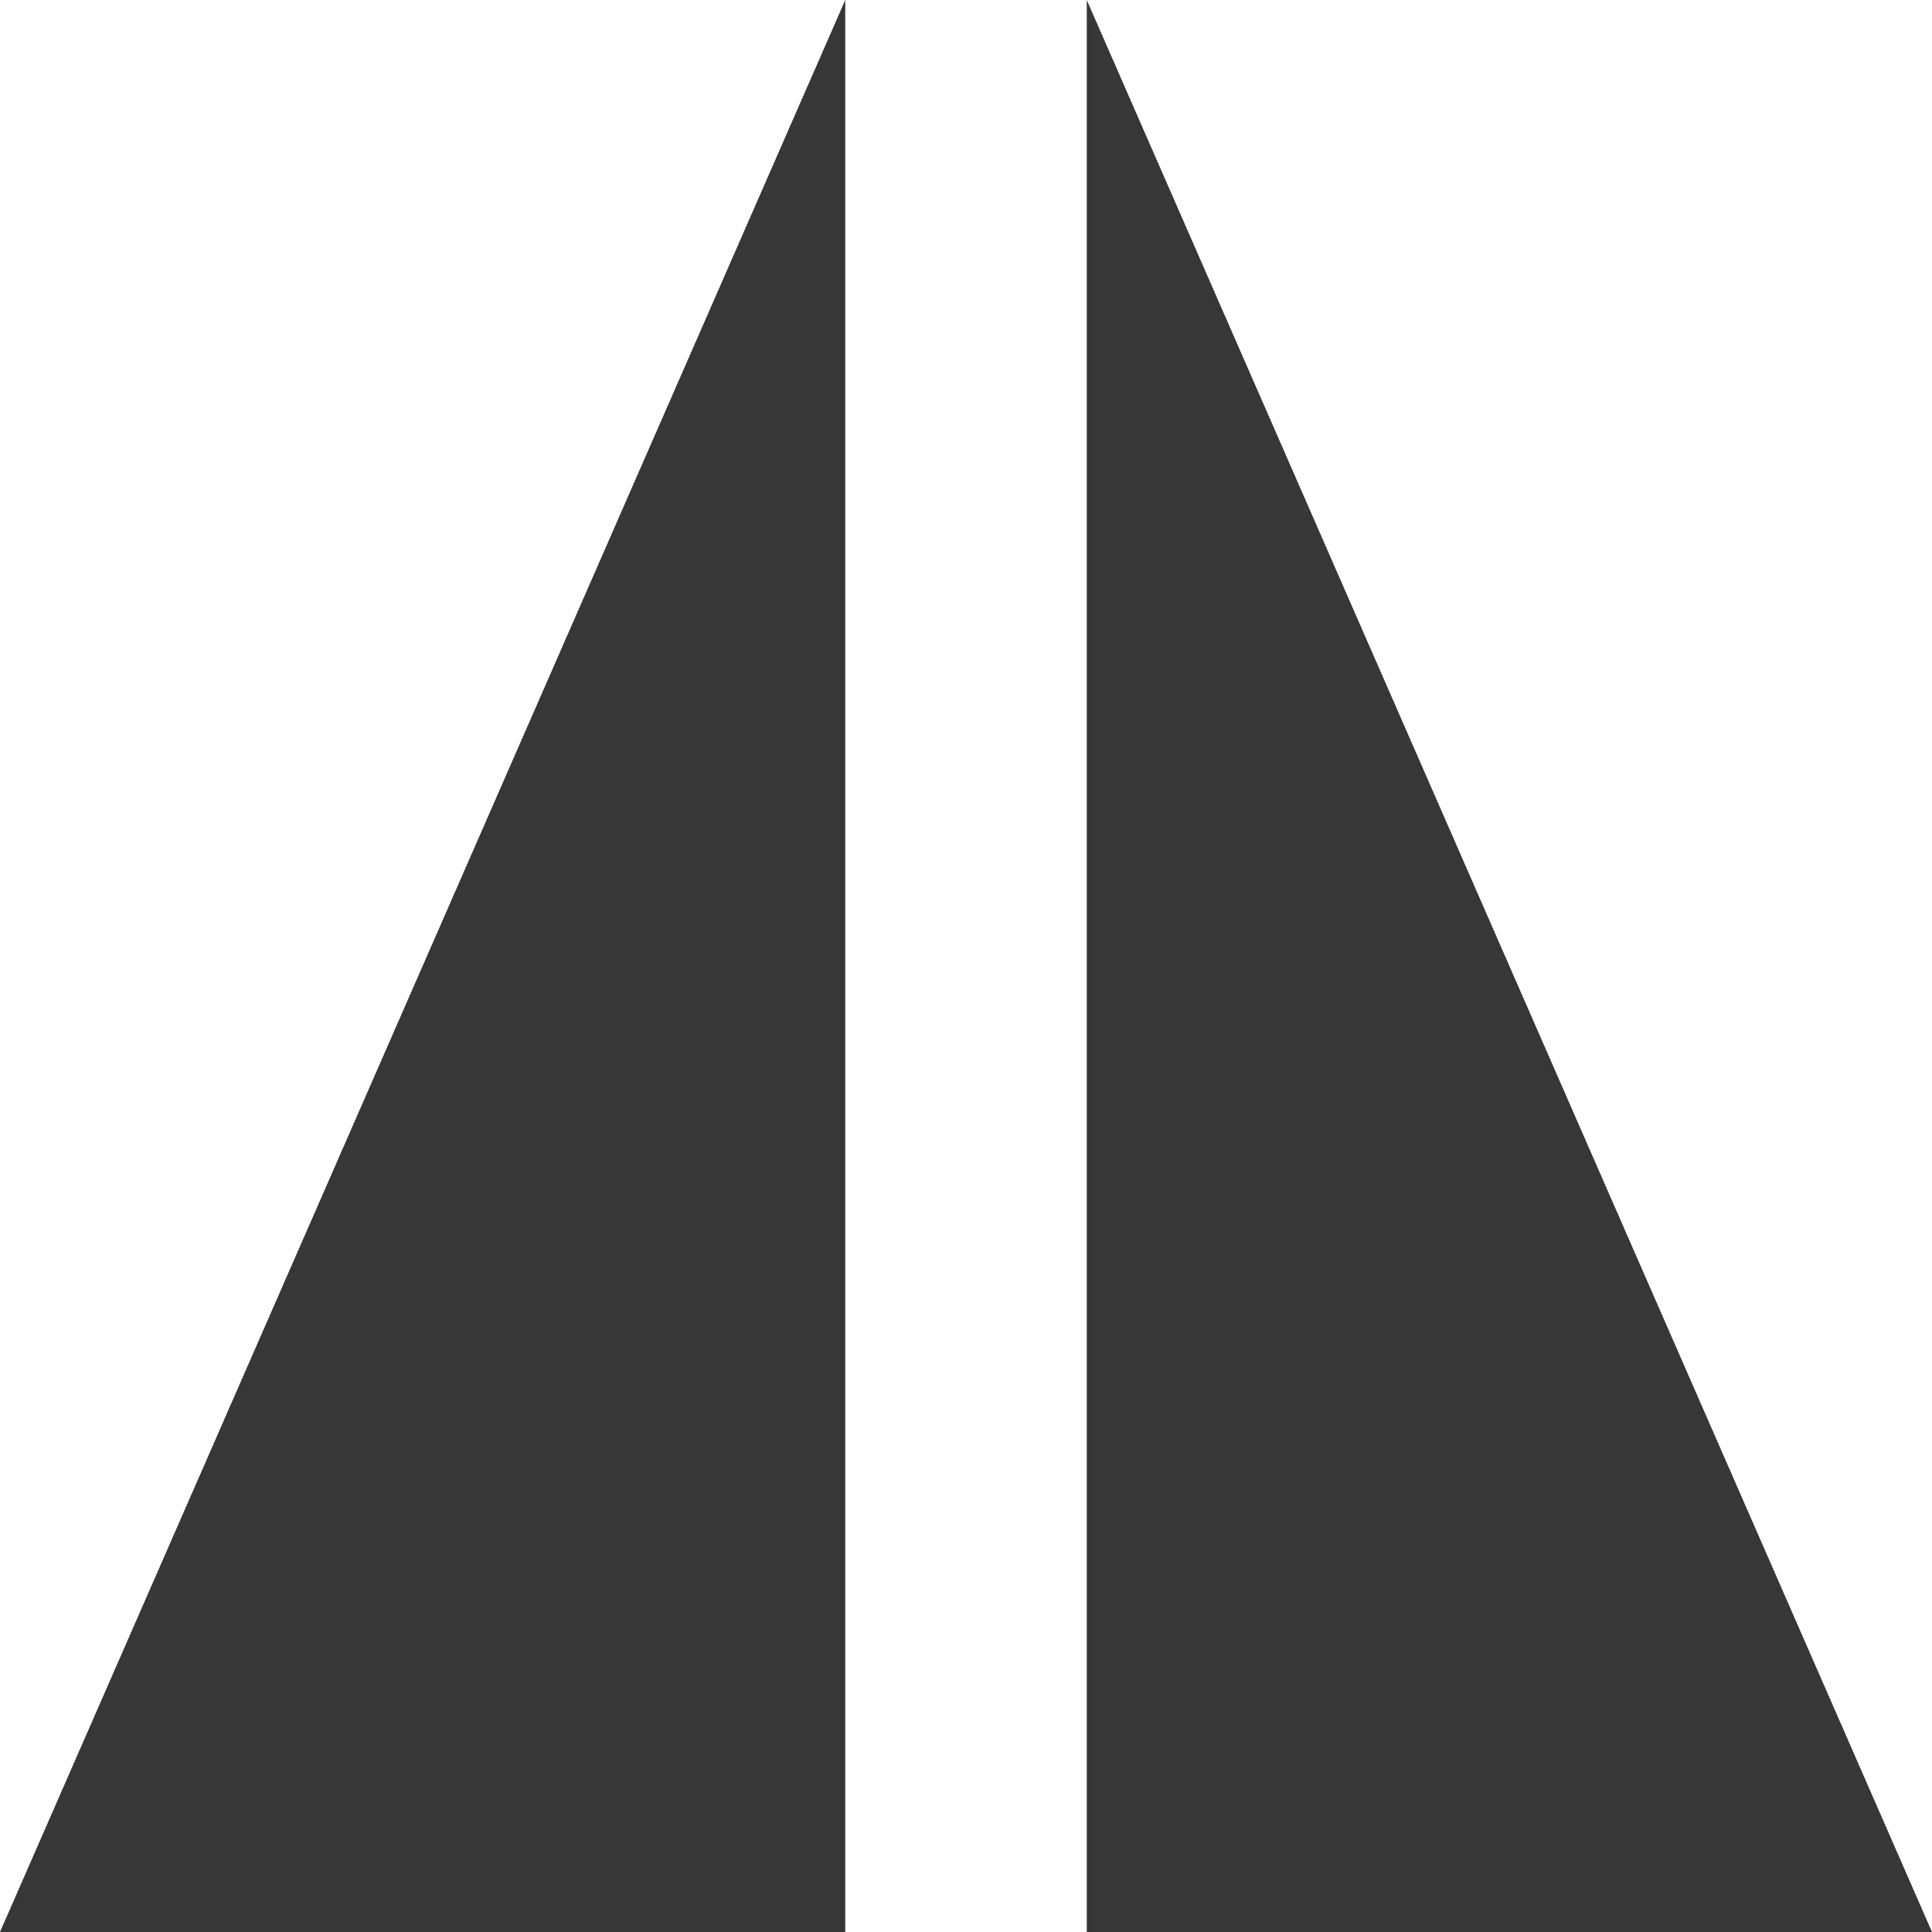
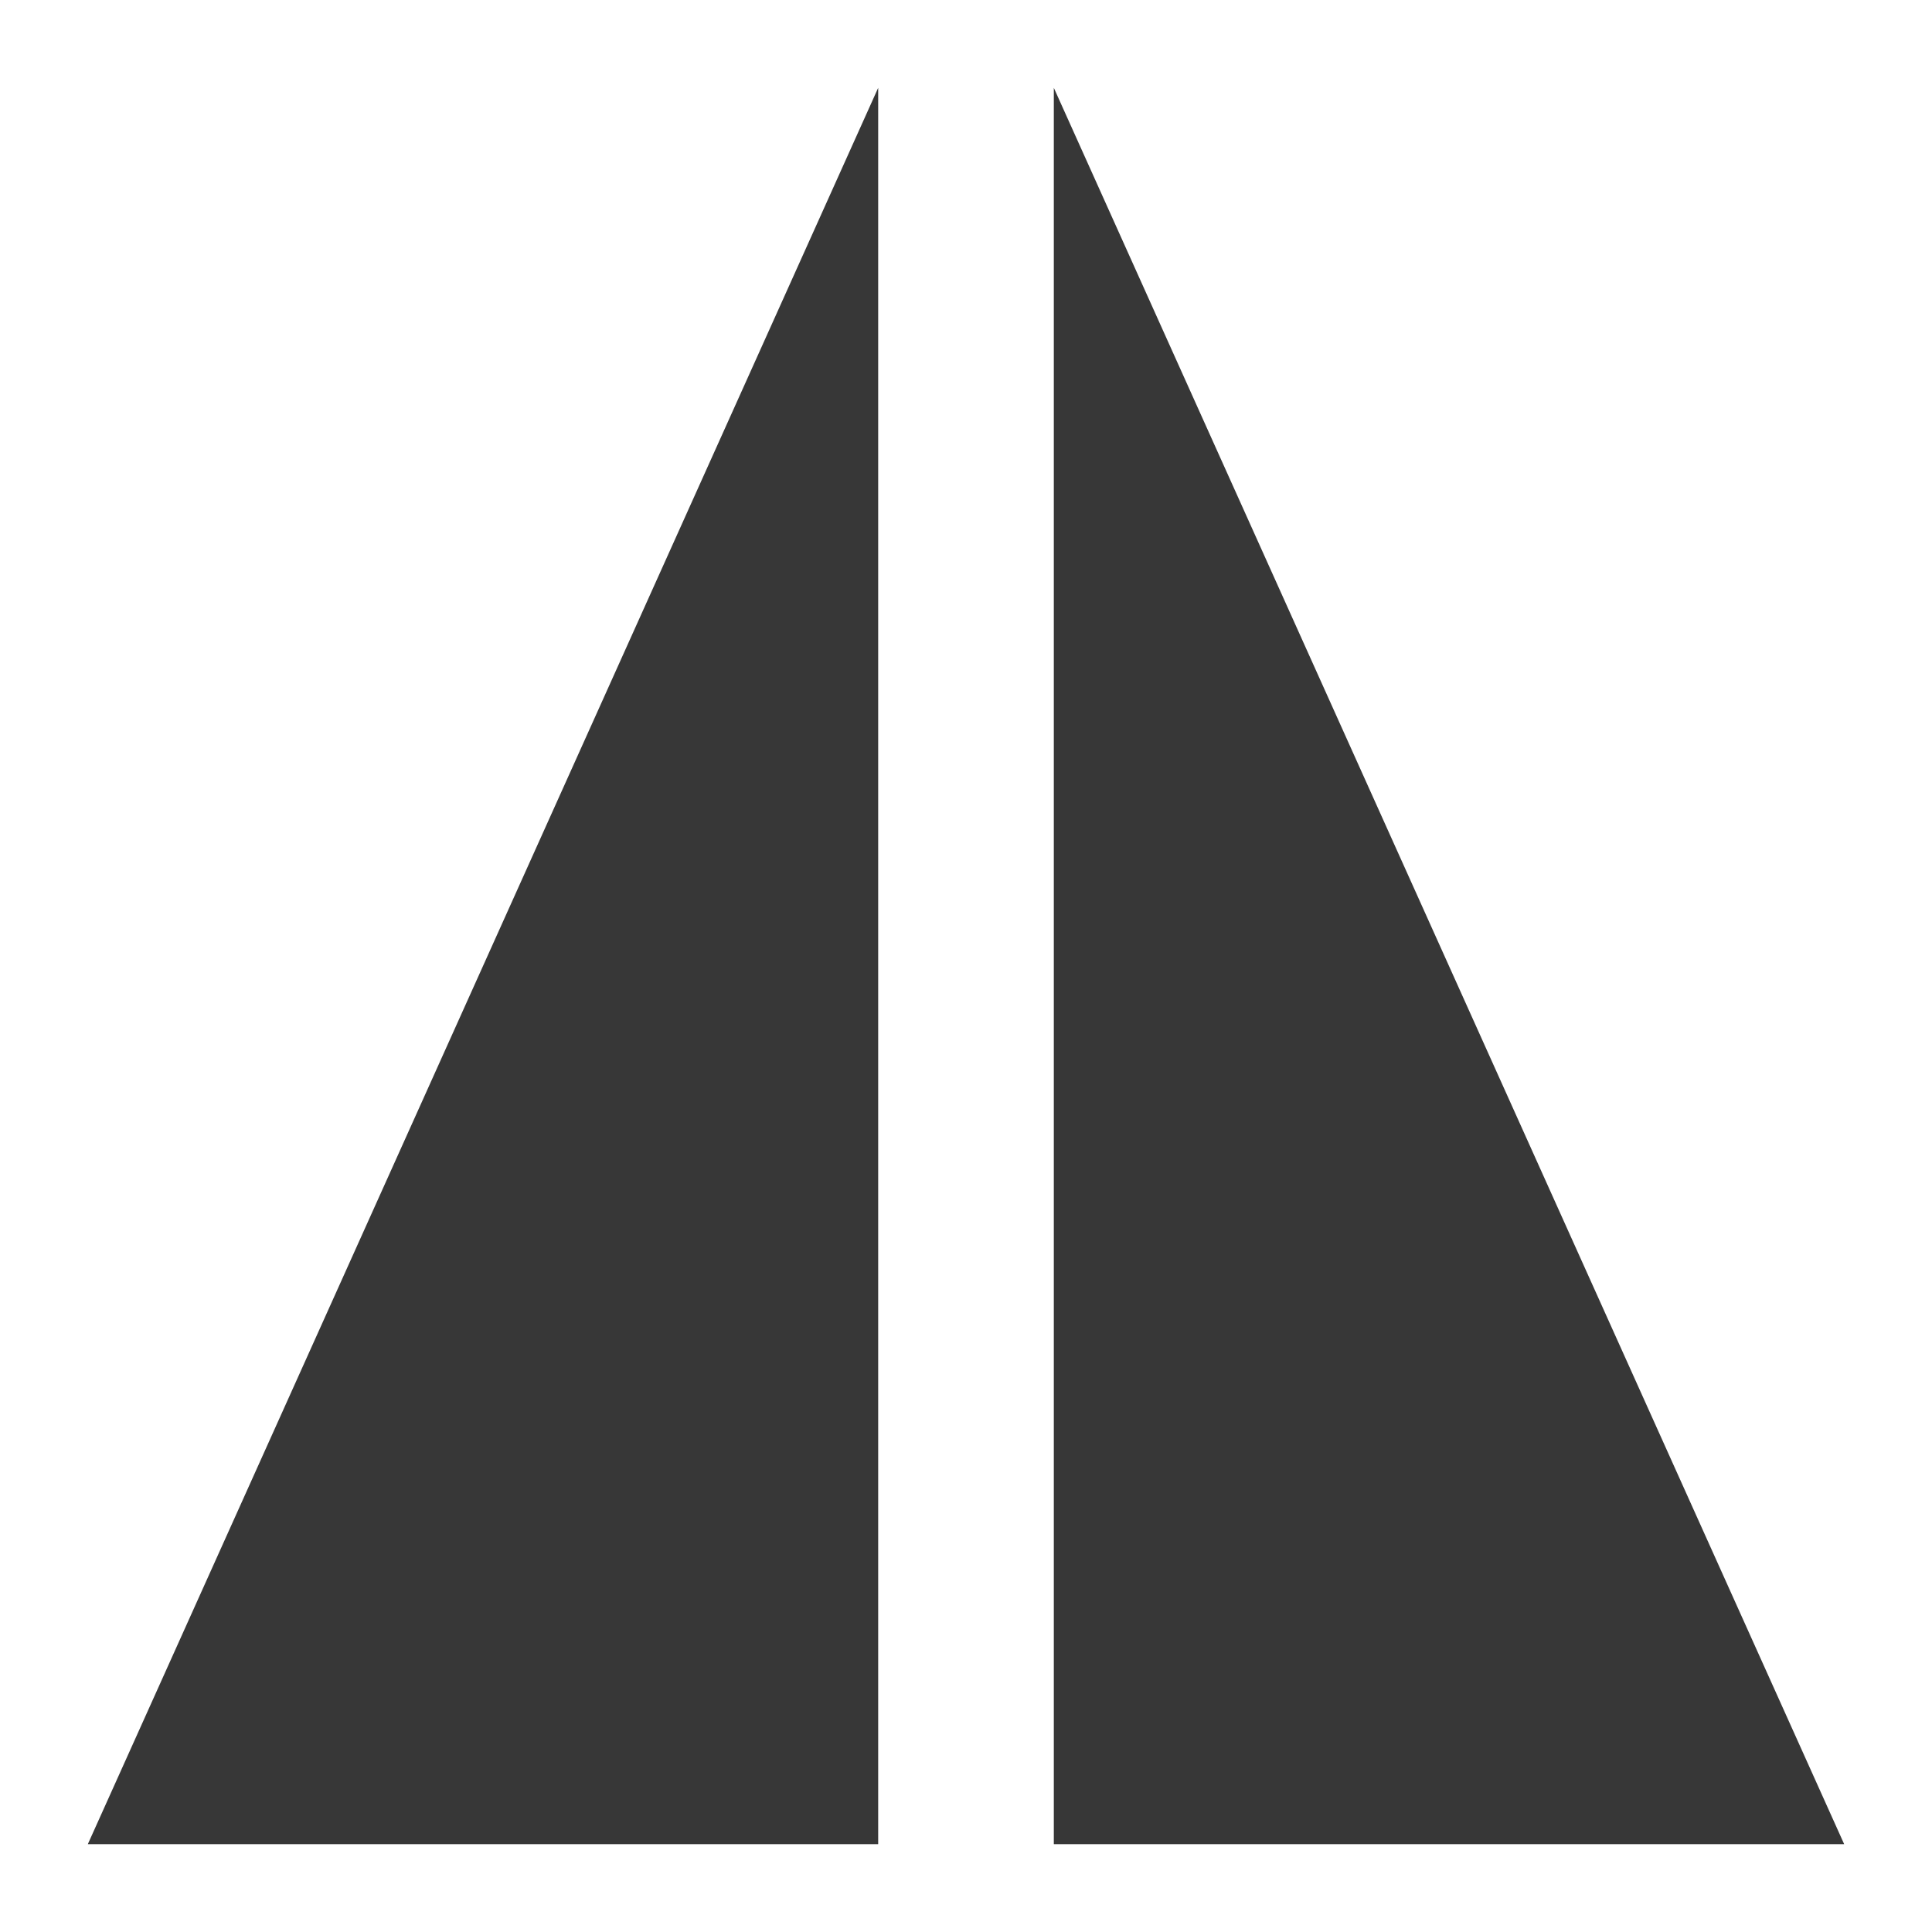
- <svg xmlns="http://www.w3.org/2000/svg" width="32" height="32" viewBox="0 0 32 32" id="svg2" version="1.1">
-   <defs id="defs4">
-     <filter style="color-interpolation-filters:sRGB;" id="filter4429">
-       <feFlood flood-opacity="0.502" flood-color="rgb(0,0,0)" result="flood" id="feFlood4431" />
-       <feComposite in="flood" in2="SourceGraphic" operator="in" result="composite1" id="feComposite4433" />
-       <feGaussianBlur in="composite1" stdDeviation="0" result="blur" id="feGaussianBlur4435" />
-       <feOffset dx="0" dy="-2" result="offset" id="feOffset4437" />
-       <feComposite in="SourceGraphic" in2="offset" operator="over" result="composite2" id="feComposite4439" />
-     </filter>
-     <filter style="color-interpolation-filters:sRGB;" id="filter4326">
-       <feFlood flood-opacity="0.502" flood-color="rgb(0,0,0)" result="flood" id="feFlood4328" />
-       <feComposite in="flood" in2="SourceGraphic" operator="in" result="composite1" id="feComposite4330" />
-       <feGaussianBlur in="composite1" stdDeviation="0" result="blur" id="feGaussianBlur4332" />
-       <feOffset dx="0" dy="-2" result="offset" id="feOffset4334" />
-       <feComposite in="SourceGraphic" in2="offset" operator="over" result="composite2" id="feComposite4336" />
-     </filter>
-     <pattern y="0" x="0" height="6" width="6" patternUnits="userSpaceOnUse" id="EMFhbasepattern" />
-     <filter style="color-interpolation-filters:sRGB" id="filter4662">
-       <feFlood flood-opacity="0.502" flood-color="rgb(0,0,0)" result="flood" id="feFlood4664" />
-       <feComposite in="flood" in2="SourceGraphic" operator="in" result="composite1" id="feComposite4666" />
-       <feGaussianBlur in="composite1" stdDeviation="0" result="blur" id="feGaussianBlur4668" />
-       <feOffset dx="0" dy="-2" result="offset" id="feOffset4670" />
-       <feComposite in="SourceGraphic" in2="offset" operator="over" result="composite2" id="feComposite4672" />
-     </filter>
-     <filter style="color-interpolation-filters:sRGB" id="filter4674">
-       <feFlood flood-opacity="0.502" flood-color="rgb(0,0,0)" result="flood" id="feFlood4676" />
-       <feComposite in="flood" in2="SourceGraphic" operator="in" result="composite1" id="feComposite4678" />
-       <feGaussianBlur in="composite1" stdDeviation="0" result="blur" id="feGaussianBlur4680" />
-       <feOffset dx="0" dy="-2" result="offset" id="feOffset4682" />
-       <feComposite in="SourceGraphic" in2="offset" operator="over" result="composite2" id="feComposite4684" />
-     </filter>
-   </defs>
-   <g id="layer1">
-     <path style="opacity:1;fill:#373737;fill-opacity:1;stroke:none;stroke-width:2;stroke-linecap:square;stroke-linejoin:miter;stroke-miterlimit:4;stroke-dasharray:none;stroke-dashoffset:1;stroke-opacity:1" d="M 14,-5.9999996e-7 14,32 l -14,0 z" id="rect4183" />
-     <path style="opacity:1;fill:#373737;fill-opacity:1;stroke:none;stroke-width:2;stroke-linecap:square;stroke-linejoin:miter;stroke-miterlimit:4;stroke-dasharray:none;stroke-dashoffset:1;stroke-opacity:1" d="m 18,-9e-7 0,32 14,0 z" id="rect4183-9" />
+ <svg xmlns="http://www.w3.org/2000/svg" version="1.1" id="svg2" viewBox="0 0 22 22" height="22" width="22">
+   <defs id="defs4" />
+   <g transform="translate(0,-10)" id="layer1">
+     <path id="rect4183" d="m 10,11 v 20 l -9,-1e-6 z" style="opacity:1;fill:#373737;fill-opacity:1;stroke:none;stroke-width:1.375;stroke-linecap:square;stroke-linejoin:miter;stroke-miterlimit:4;stroke-dasharray:none;stroke-dashoffset:1;stroke-opacity:1" />
+     <path id="rect4183-9" d="m 12,11 v 20 l 9,-1e-6 z" style="opacity:1;fill:#373737;fill-opacity:1;stroke:none;stroke-width:1.375;stroke-linecap:square;stroke-linejoin:miter;stroke-miterlimit:4;stroke-dasharray:none;stroke-dashoffset:1;stroke-opacity:1" />
  </g>
</svg>
